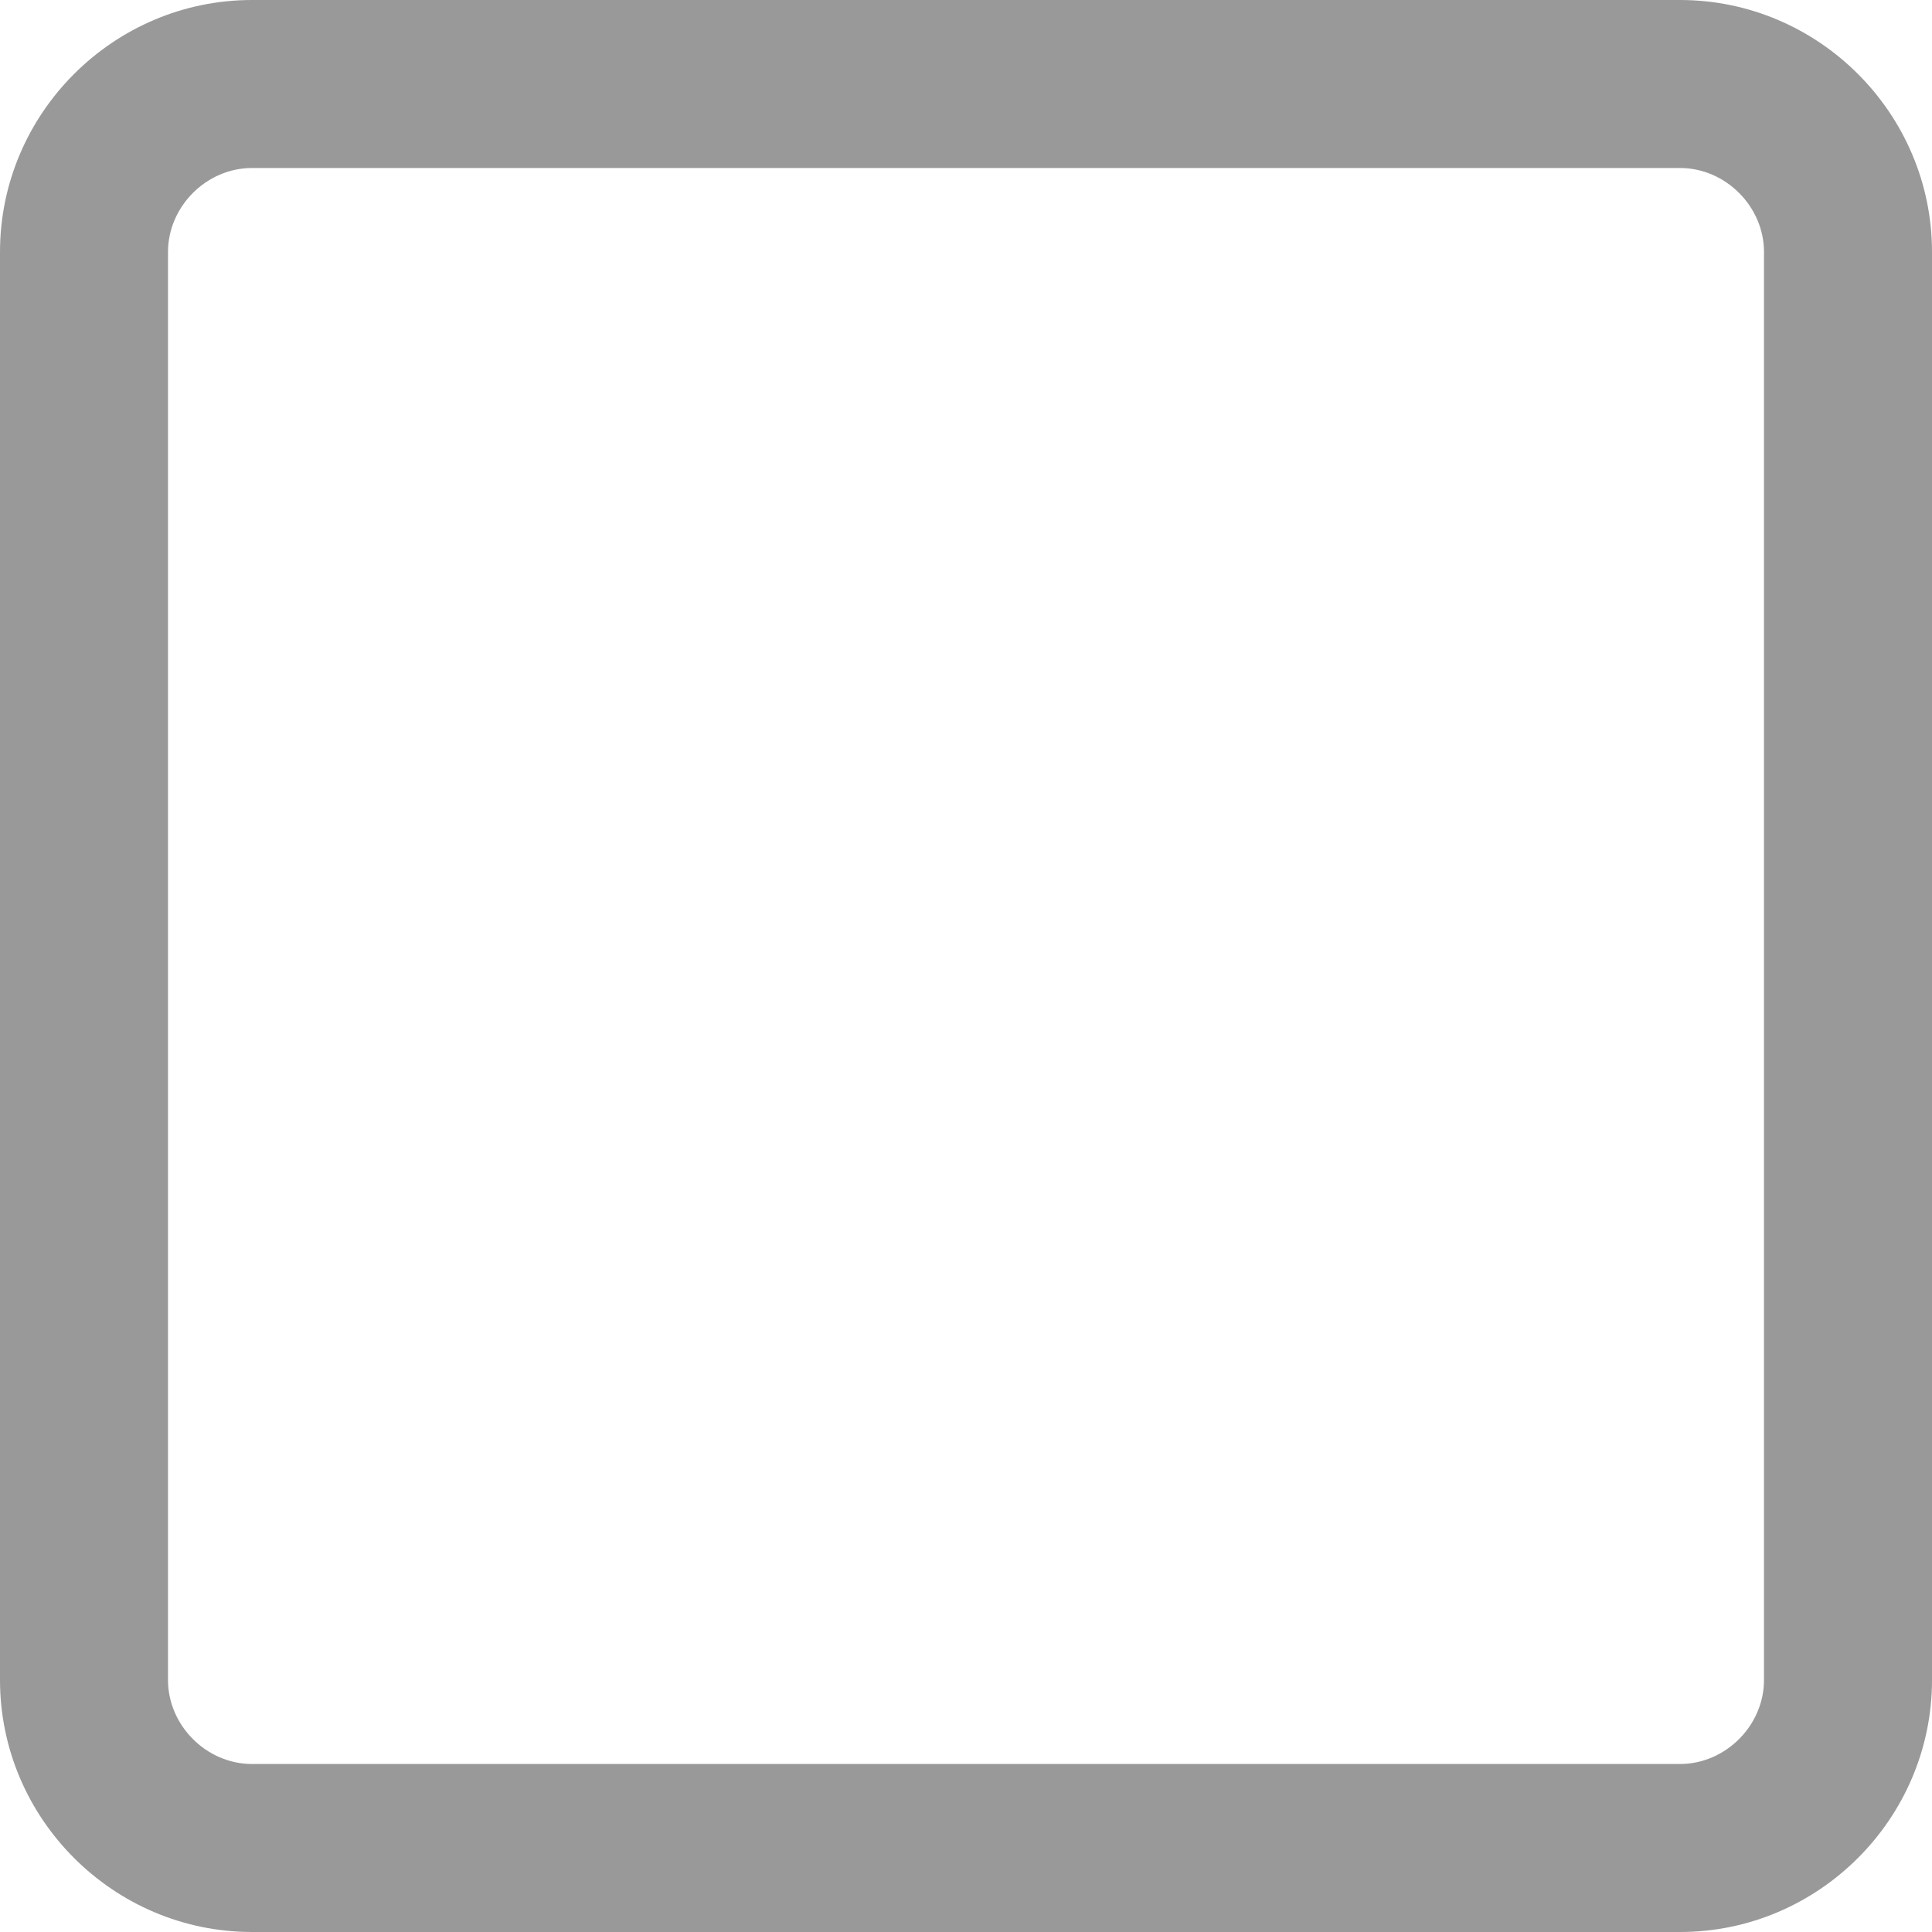
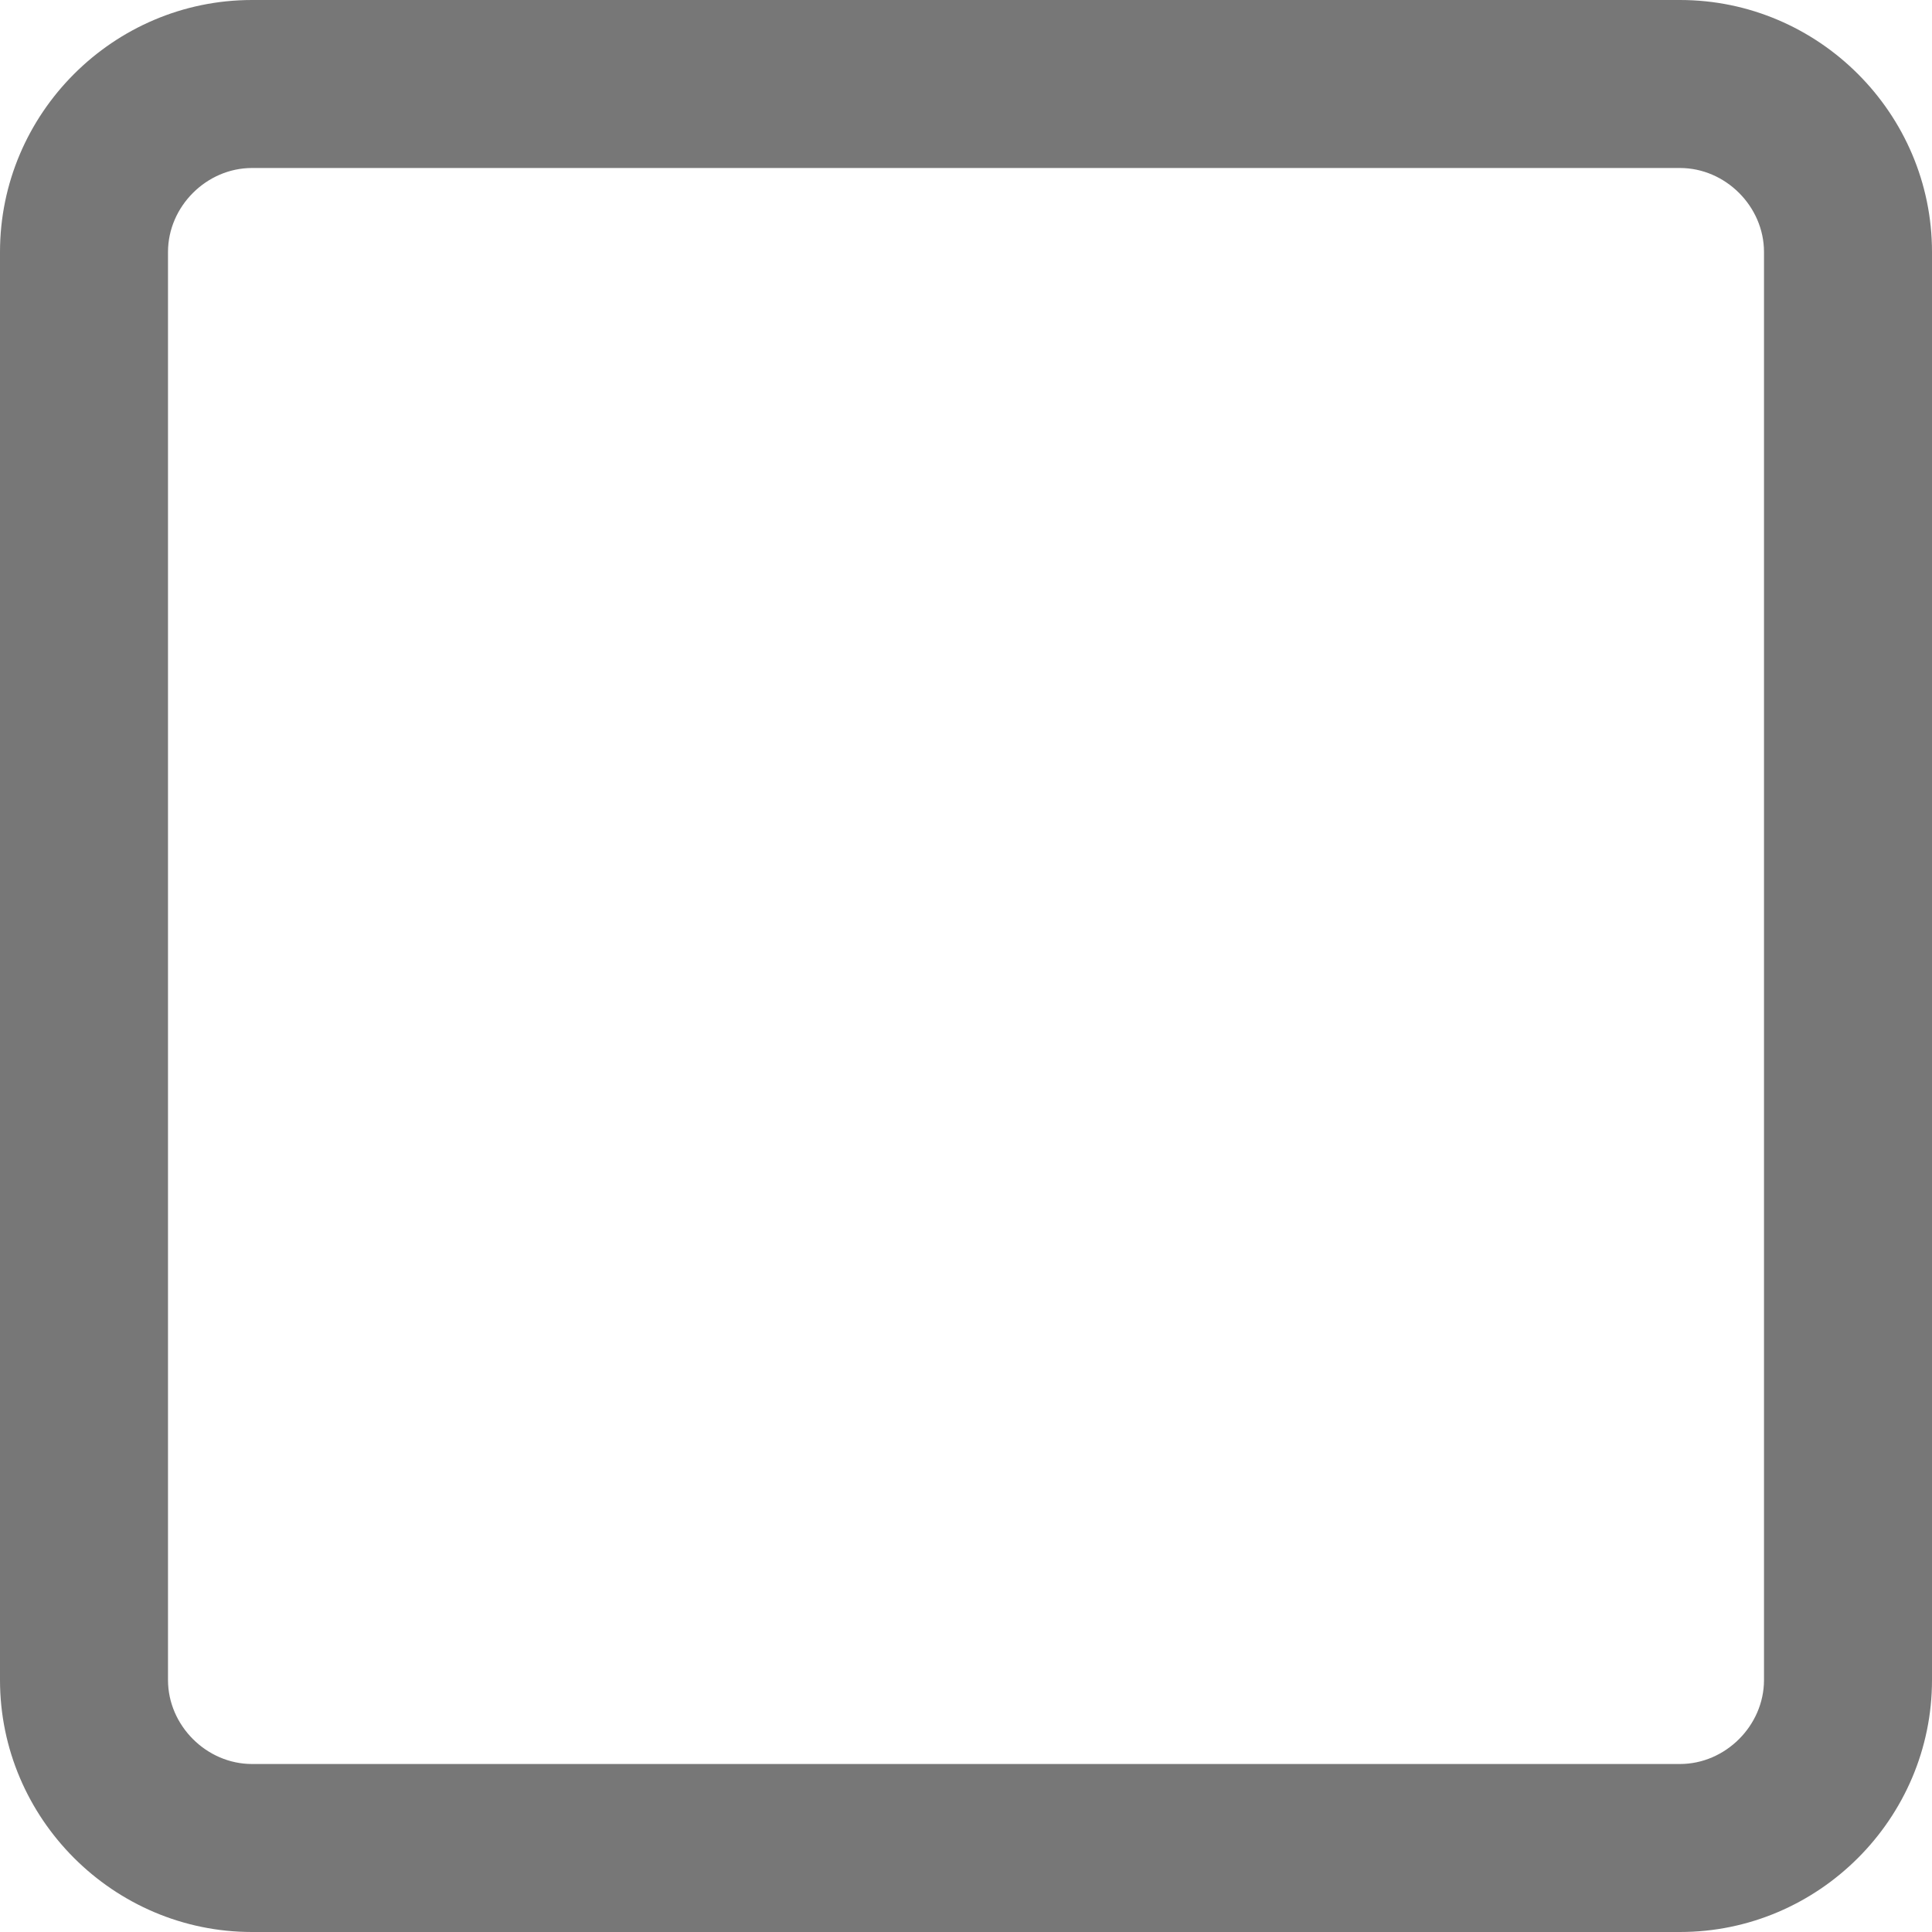
<svg xmlns="http://www.w3.org/2000/svg" version="1.1" x="0px" y="0px" width="23px" height="23px" viewBox="0 0 23 23" enable-background="new 0 0 23 23" xml:space="preserve">
-   <path d="M20,2c0.542,0,1,0.458,1,1v17c0,0.542-0.458,1-1,1H3c-0.542,0-1-0.458-1-1V3c0-0.542,0.458-1,1-1H20 M20,0H3  C1.35,0,0,1.35,0,3v17c0,1.65,1.35,3,3,3h17c1.65,0,3-1.35,3-3V3C23,1.35,21.65,0,20,0L20,0z" fill="#999999" />
+   <path d="M20,2c0.542,0,1,0.458,1,1v17c0,0.542-0.458,1-1,1H3c-0.542,0-1-0.458-1-1V3c0-0.542,0.458-1,1-1H20 M20,0H3  C1.35,0,0,1.35,0,3v17c0,1.65,1.35,3,3,3h17c1.65,0,3-1.35,3-3V3C23,1.35,21.65,0,20,0L20,0z" fill="#777777" />
</svg>
